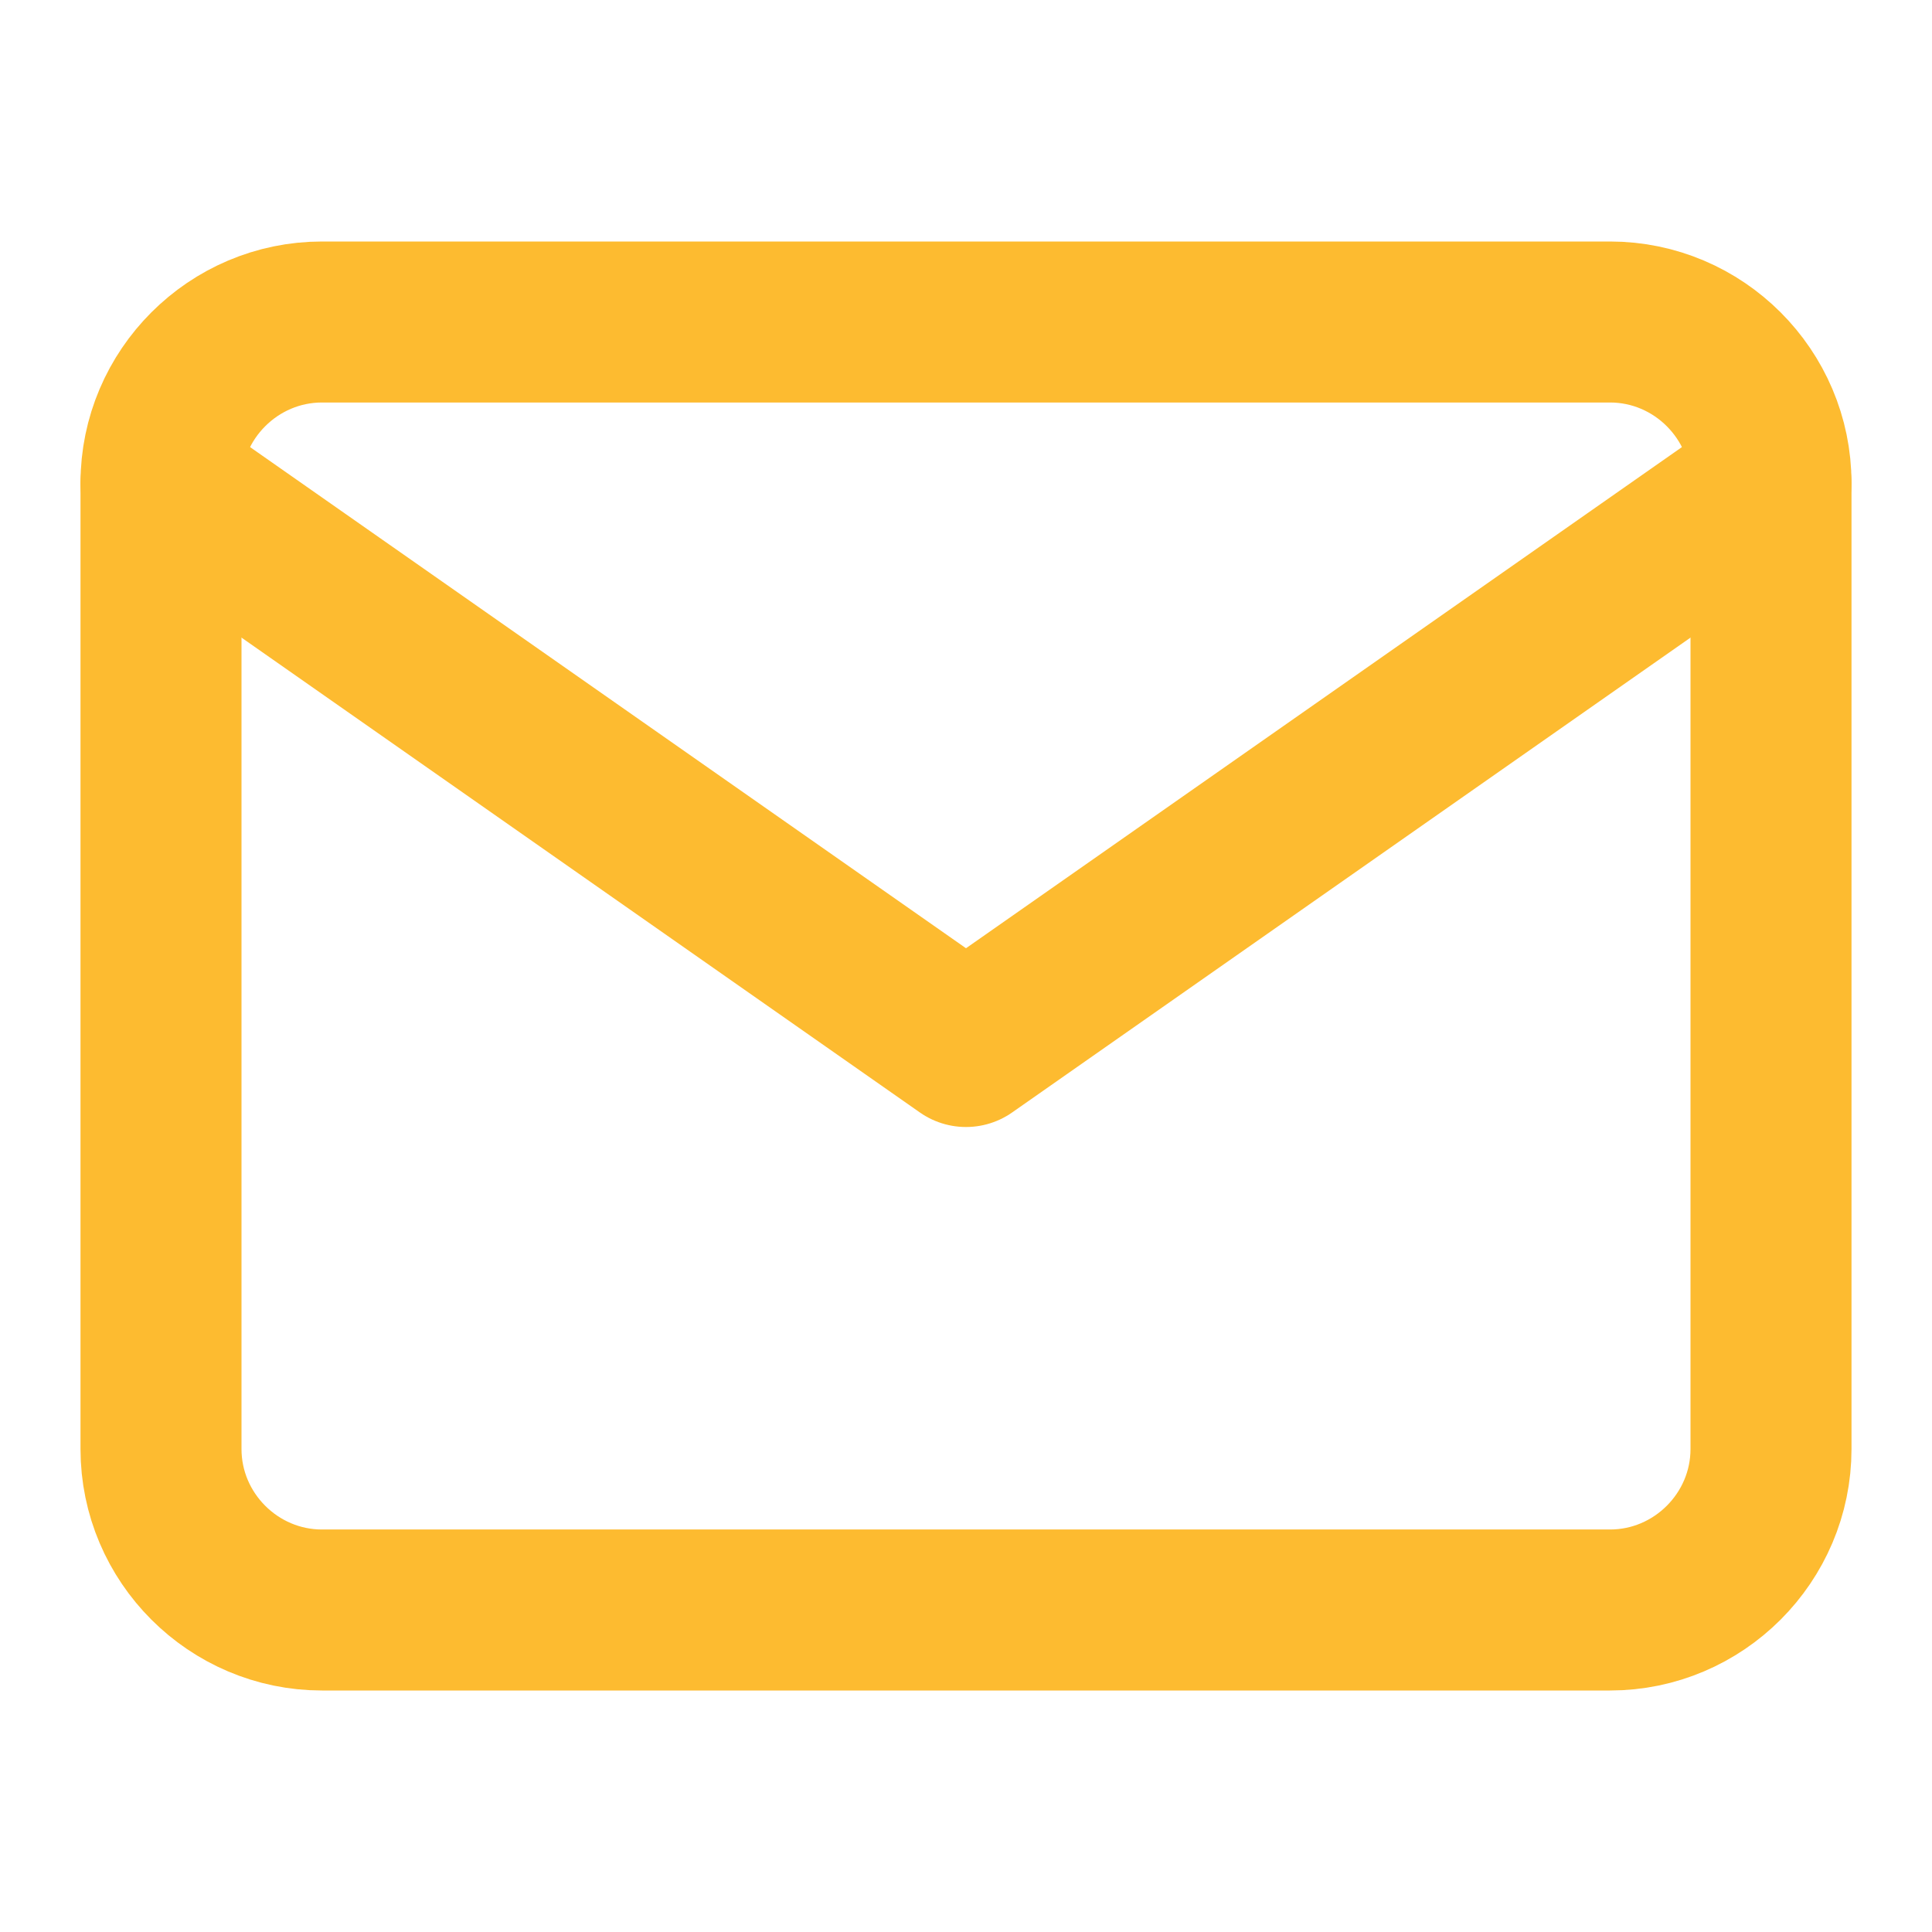
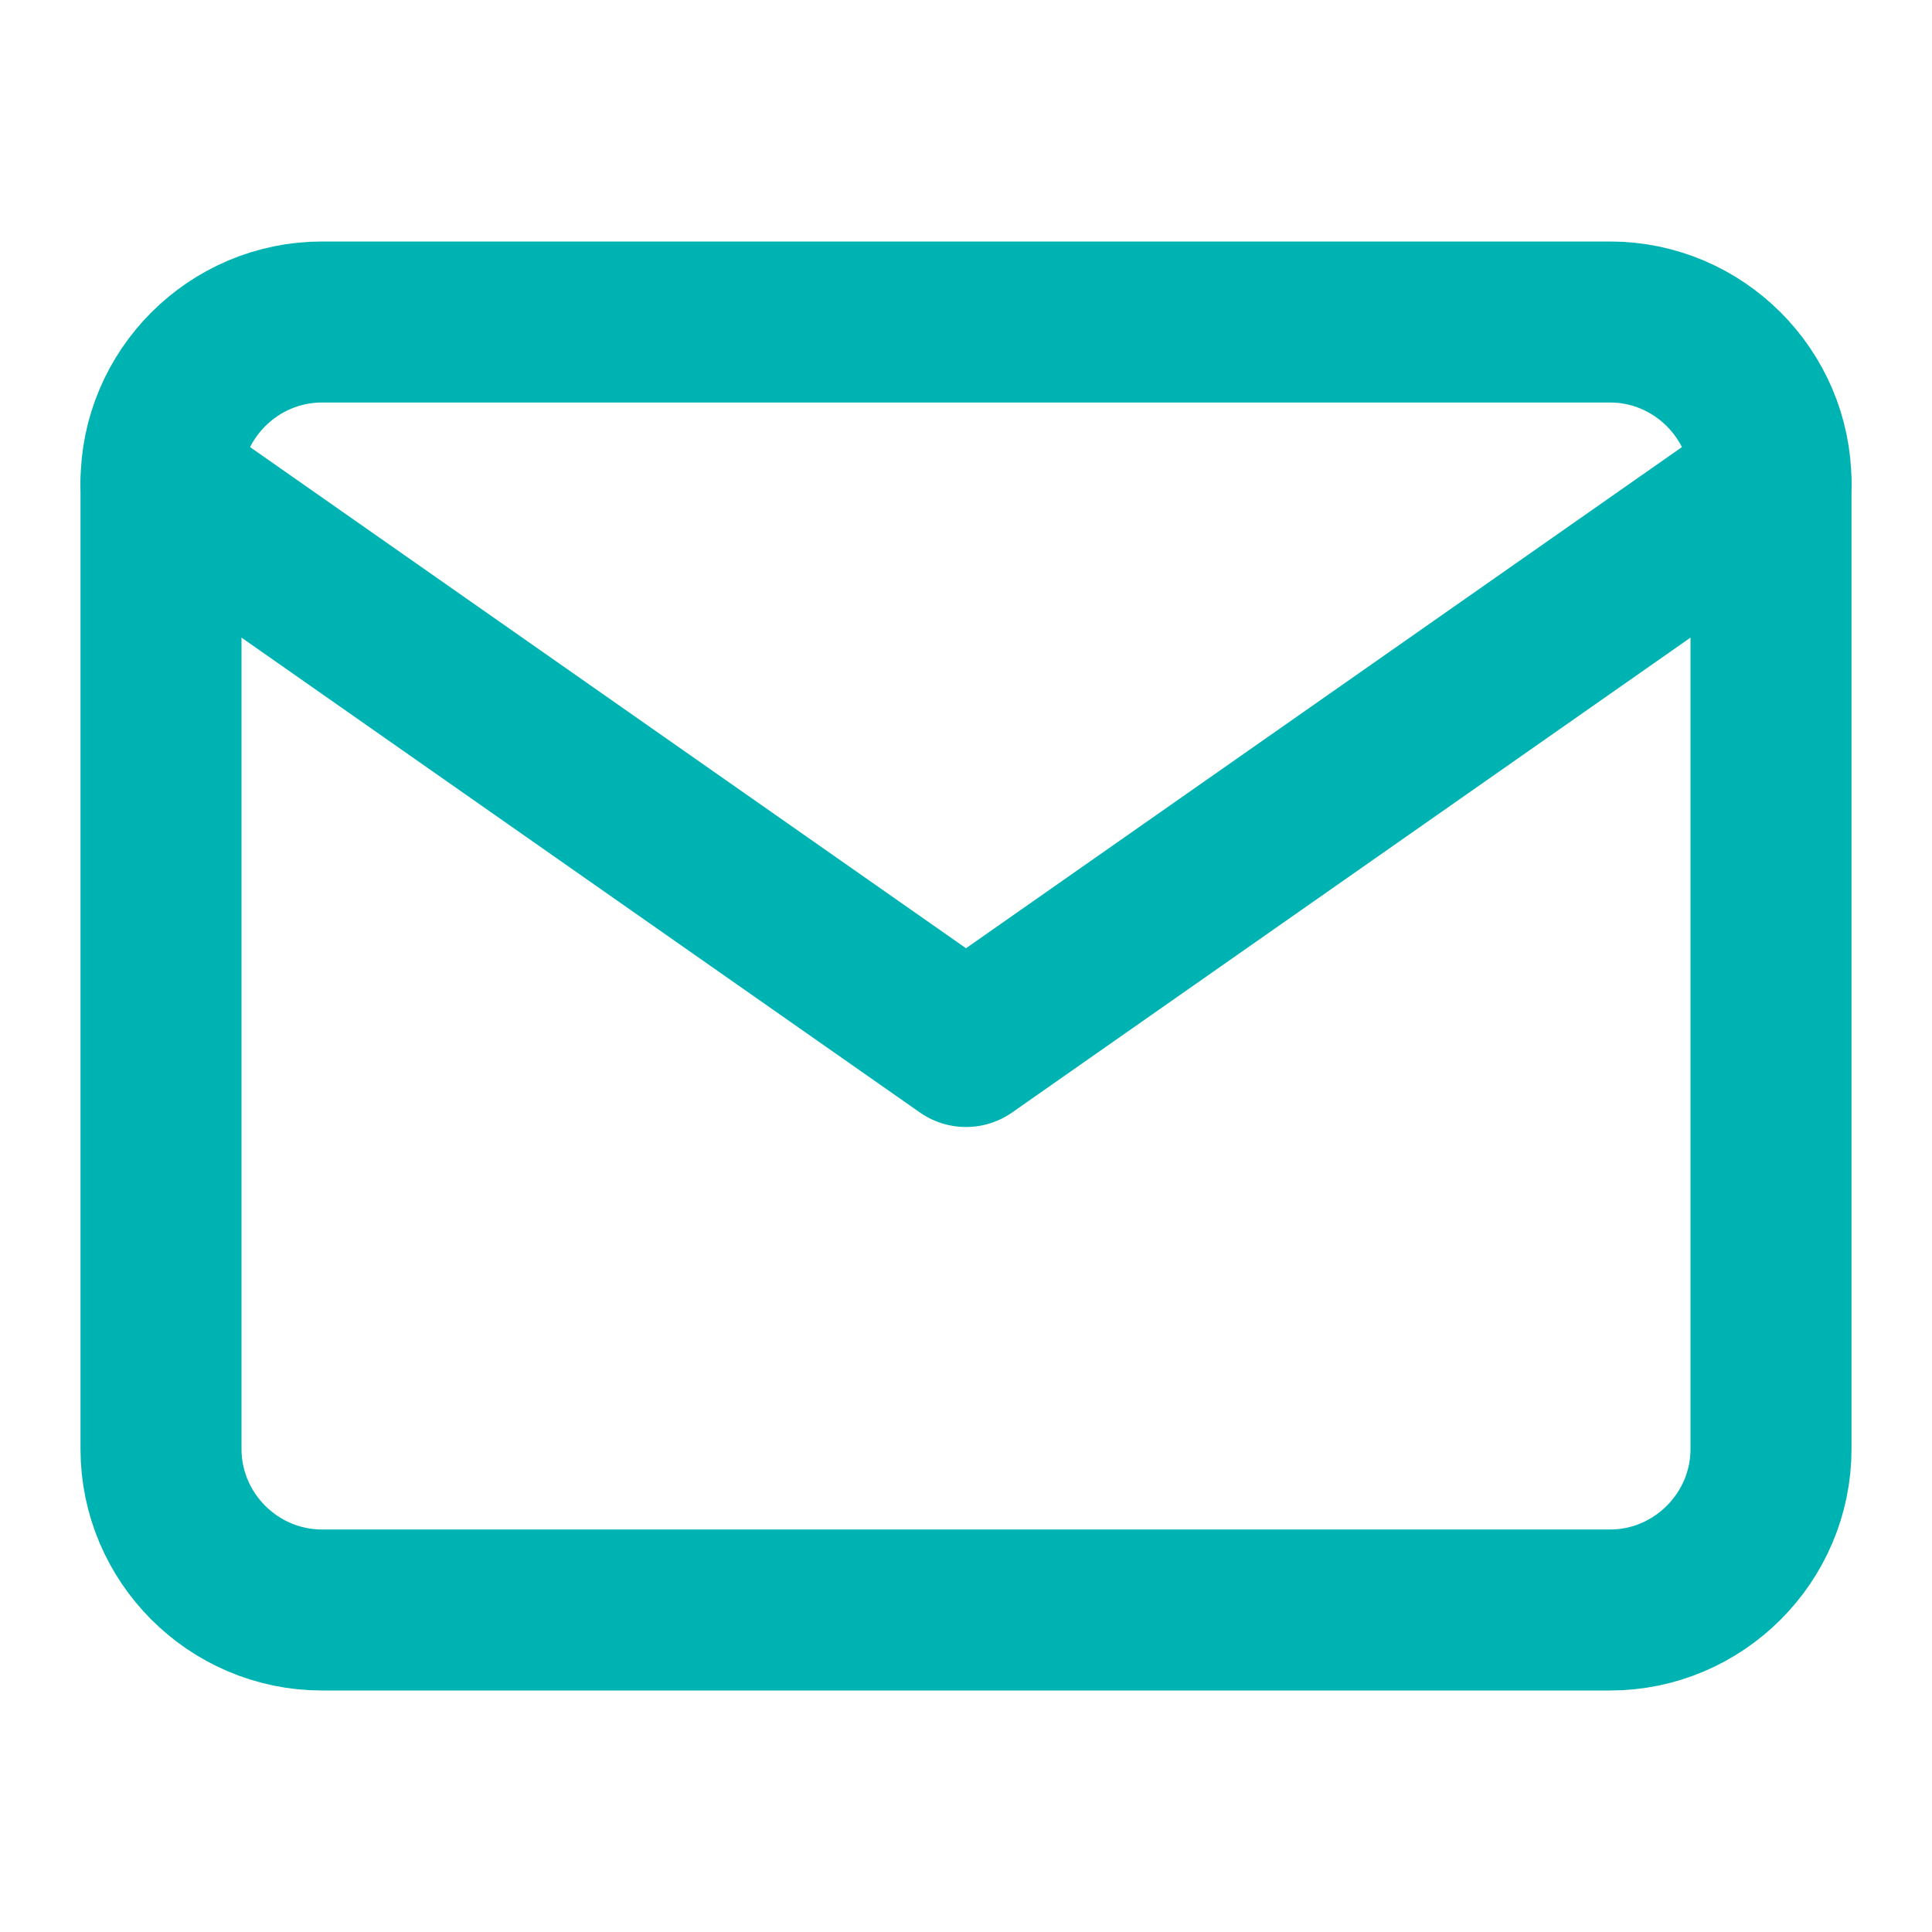
- <svg xmlns="http://www.w3.org/2000/svg" width="24" height="24" viewBox="0 0 24 24" fill="none" stroke="#FDBB30" stroke-width="2" stroke-linecap="round" stroke-linejoin="round" class="feather feather-mail">
+ <svg xmlns="http://www.w3.org/2000/svg" width="24" height="24" viewBox="0 0 24 24" fill="none" stroke="#00b3b3" stroke-width="2" stroke-linecap="round" stroke-linejoin="round" class="feather feather-mail">
  <path d="M4 4h16c1.1 0 2 .9 2 2v12c0 1.1-.9 2-2 2H4c-1.1 0-2-.9-2-2V6c0-1.1.9-2 2-2z" />
  <polyline points="22,6 12,13 2,6" />
</svg>
